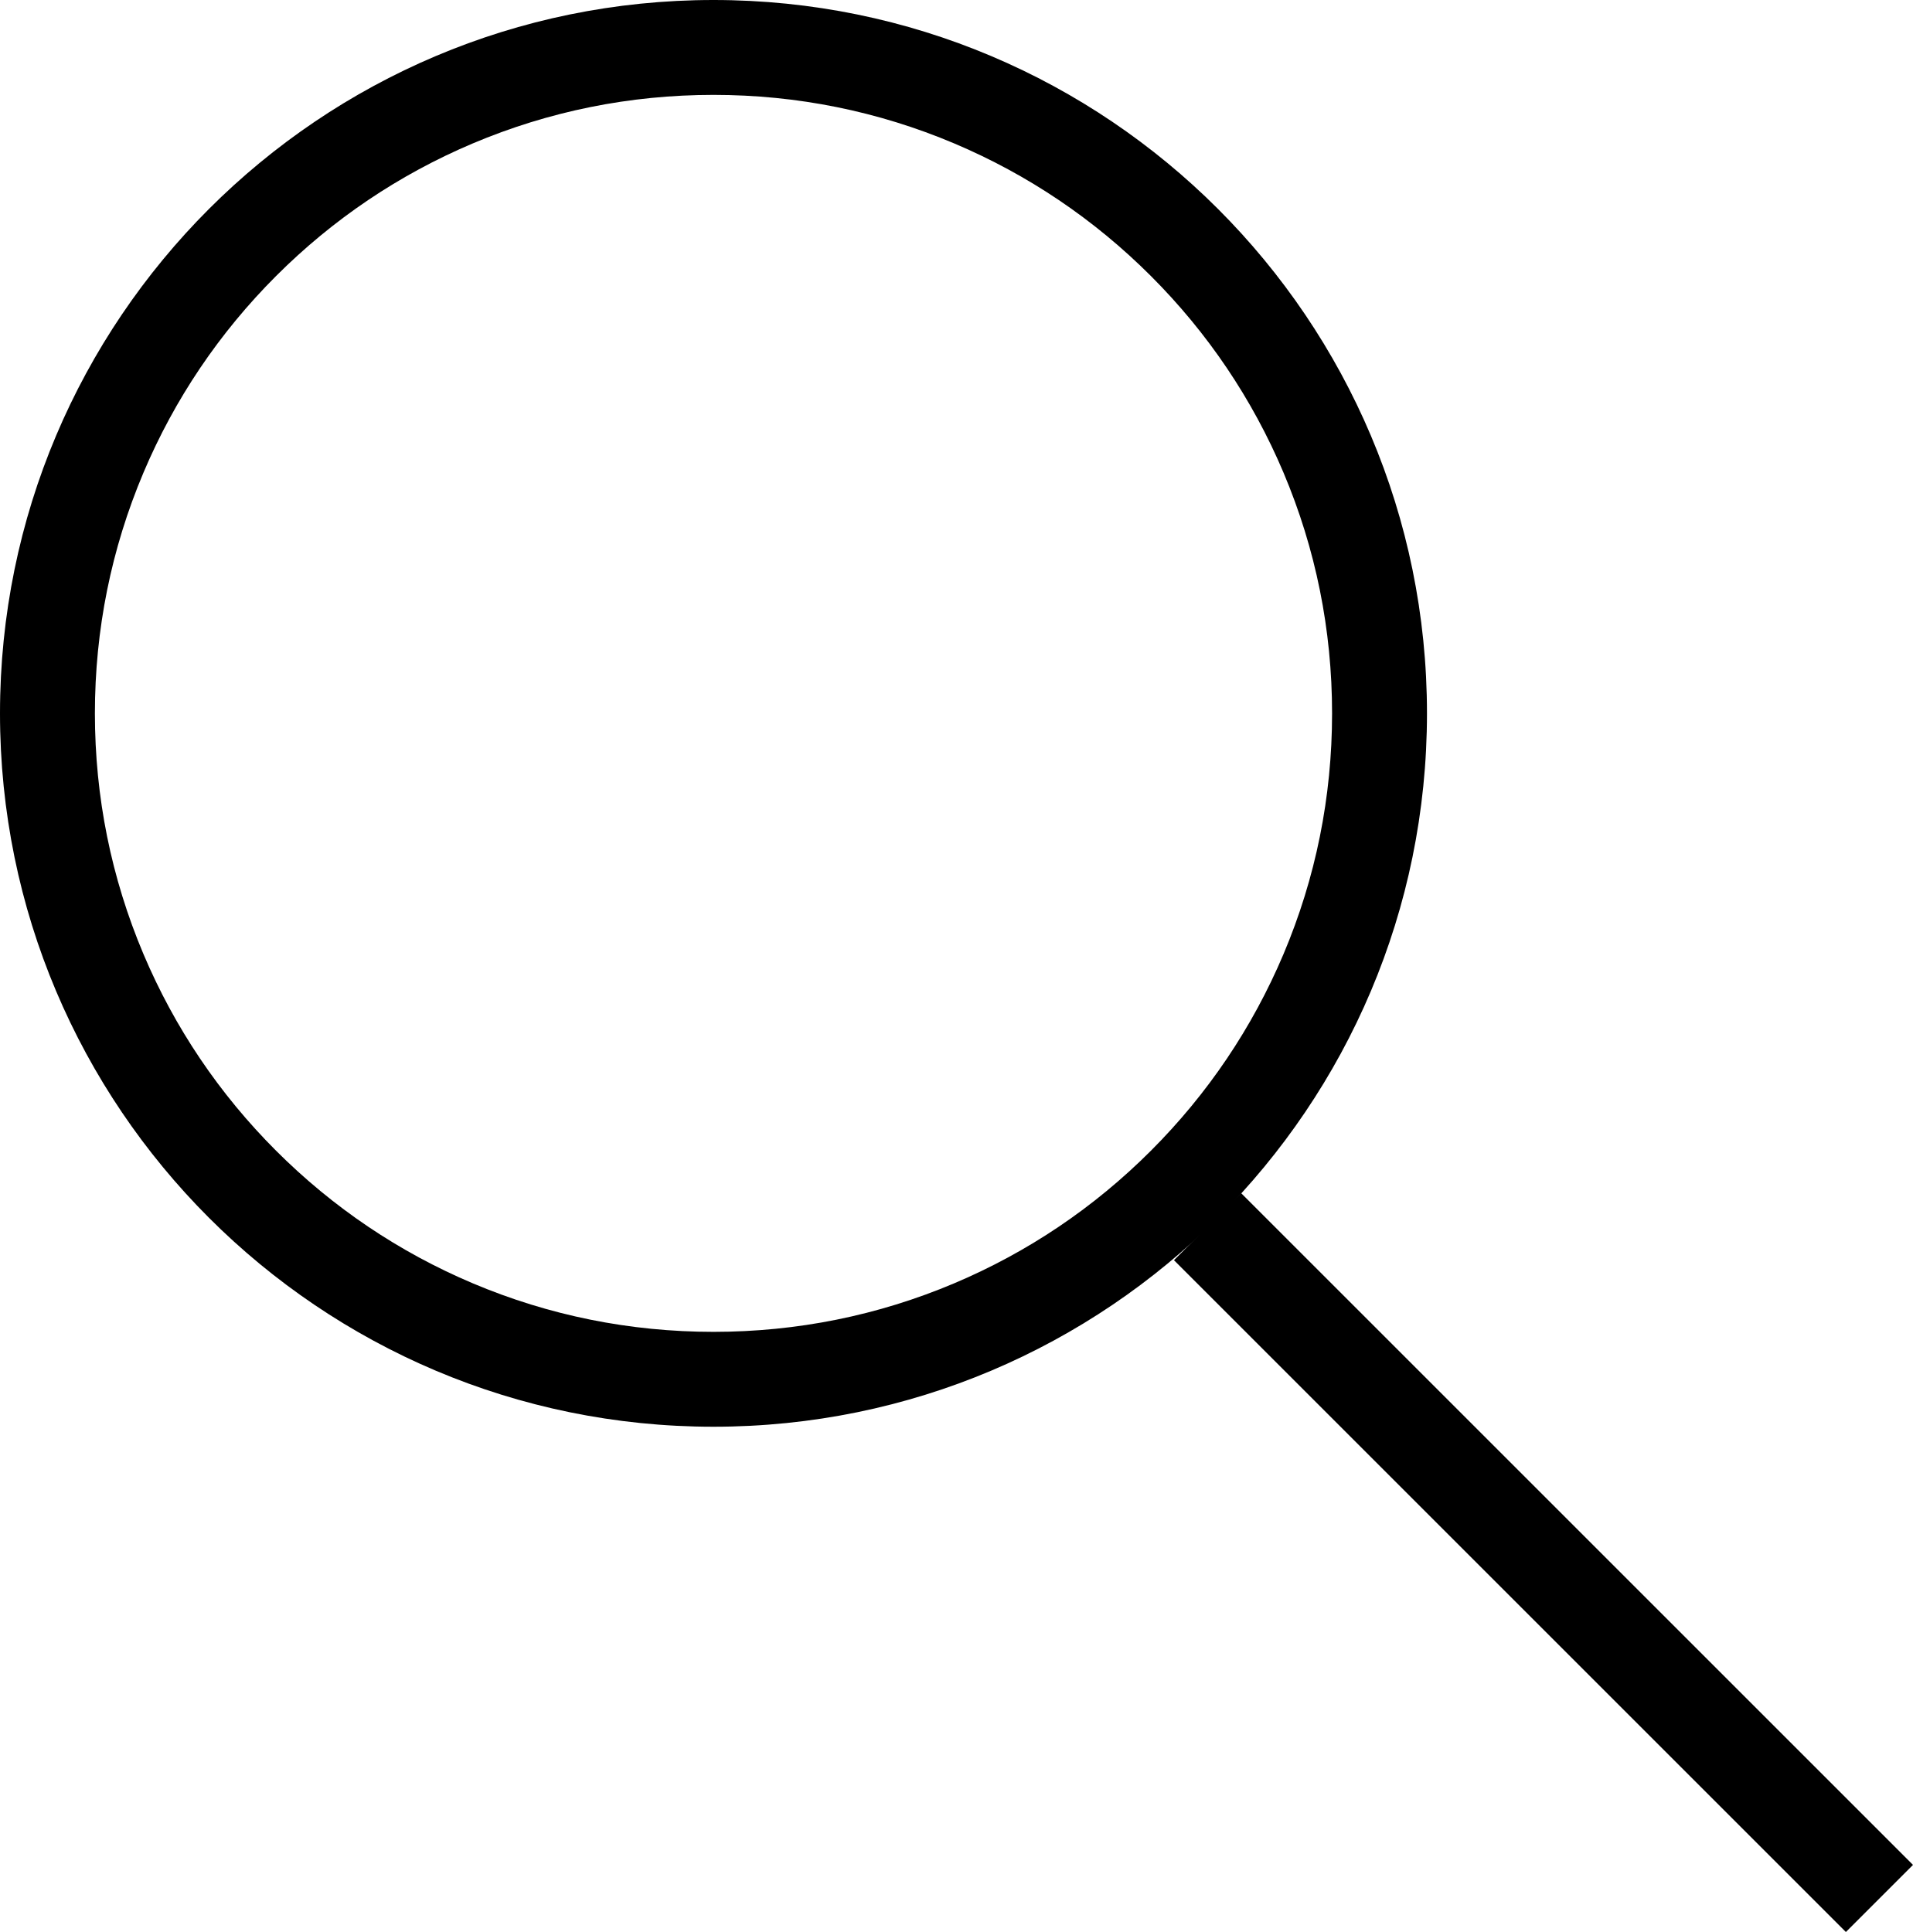
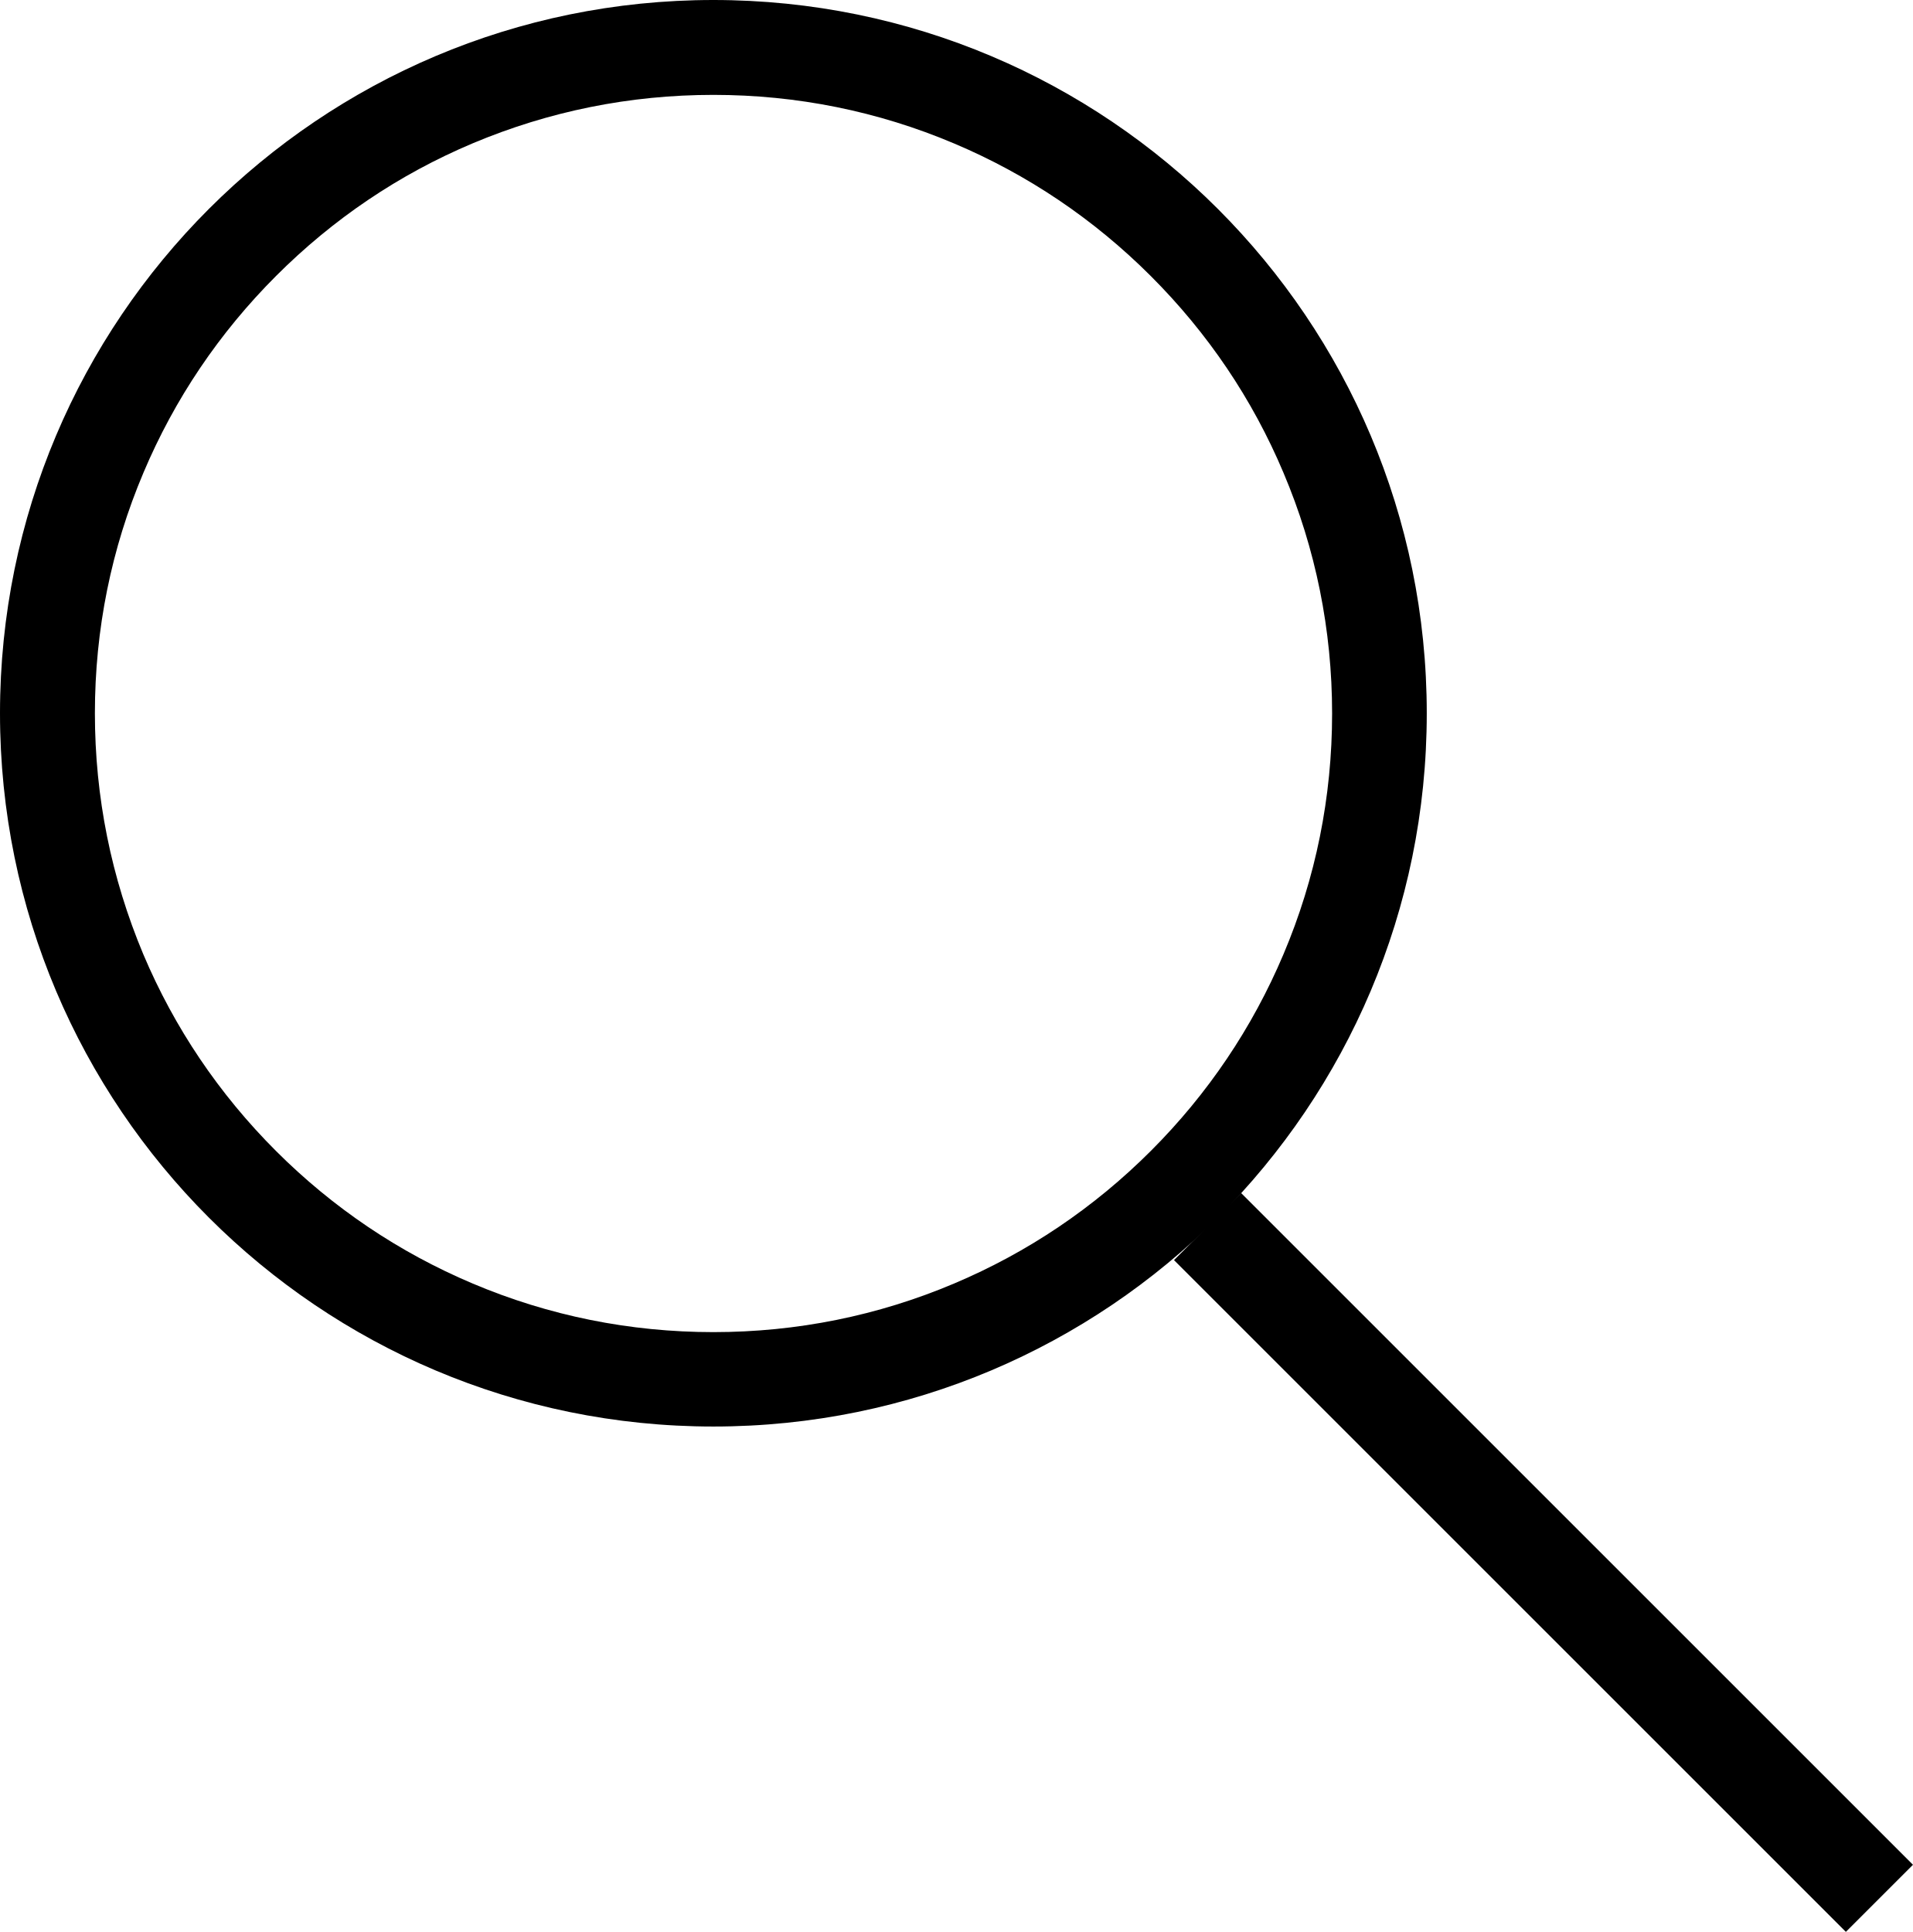
- <svg xmlns="http://www.w3.org/2000/svg" id="Layer_1" width="806.31" height="814.46" viewBox="0 0 806.31 814.46">
-   <path d="m300.73,581.46c-74.99,0-145.48-29.2-198.51-82.22-53.02-53.02-82.22-123.52-82.22-198.51s29.2-145.48,82.22-198.51c53.02-53.02,123.52-82.22,198.51-82.22s145.48,29.2,198.51,82.22c53.02,53.02,82.22,123.52,82.22,198.51s-29.2,145.48-82.22,198.51c-53.02,53.02-123.52,82.22-198.51,82.22h0Z" style="fill:none; stroke-width:0px;" />
-   <path d="m300.73,40c35.22,0,69.36,6.89,101.48,20.47,31.04,13.13,58.93,31.94,82.89,55.89,23.96,23.96,42.76,51.85,55.89,82.89,13.58,32.12,20.47,66.26,20.47,101.48s-6.89,69.36-20.47,101.48c-13.13,31.04-31.94,58.93-55.89,82.89s-51.85,42.76-82.89,55.89c-32.12,13.58-66.26,20.47-101.48,20.47s-69.36-6.89-101.48-20.47c-31.04-13.13-58.93-31.94-82.89-55.89-23.96-23.96-42.76-51.85-55.89-82.89-13.58-32.12-20.47-66.26-20.47-101.48s6.89-69.36,20.47-101.48c13.13-31.04,31.94-58.93,55.89-82.89,23.96-23.96,51.85-42.76,82.89-55.89,32.12-13.58,66.26-20.47,101.48-20.47m0-40C134.64,0,0,134.64,0,300.73s134.64,300.73,300.73,300.73,300.73-134.64,300.73-300.73S466.82,0,300.73,0h0Z" style="stroke-width:0px;" />
-   <line x1="508.96" y1="517.11" x2="792.17" y2="800.32" style="fill:none; stroke:#000; stroke-miterlimit:10; stroke-width:40px;" />
+ <svg xmlns="http://www.w3.org/2000/svg" version="1.1" id="Layer_1" x="0px" y="0px" viewBox="0 0 806.3 814.5" style="enable-background:new 0 0 806.3 814.5;" xml:space="preserve">
+   <style type="text/css">
+ 	.st0{fill:none;}
+ 	.st1{fill:none;stroke:#000000;stroke-width:40;stroke-miterlimit:10;}
+ </style>
+   <path class="st0" d="M300.7,581.5c-75,0-145.5-29.2-198.5-82.2c-53-53-82.2-123.5-82.2-198.5s29.2-145.5,82.2-198.5  c53-53,123.5-82.2,198.5-82.2s145.5,29.2,198.5,82.2c53,53,82.2,123.5,82.2,198.5s-29.2,145.5-82.2,198.5  C446.2,552.3,375.7,581.5,300.7,581.5L300.7,581.5z" />
+   <path d="M300.7,40c35.2,0,69.4,6.9,101.5,20.5c31,13.1,58.9,31.9,82.9,55.9c24,24,42.8,51.8,55.9,82.9  c13.6,32.1,20.5,66.3,20.5,101.5s-6.9,69.4-20.5,101.5c-13.1,31-31.9,58.9-55.9,82.9s-51.9,42.8-82.9,55.9  c-32.1,13.6-66.3,20.5-101.5,20.5s-69.4-6.9-101.5-20.5c-31-13.1-58.9-31.9-82.9-55.9c-24-24-42.8-51.9-55.9-82.9  C46.9,370.1,40,336,40,300.7s6.9-69.4,20.5-101.5c13.1-31,31.9-58.9,55.9-82.9c24-24,51.8-42.8,82.9-55.9  C231.4,46.9,265.5,40,300.7,40 M300.7,0C134.6,0,0,134.6,0,300.7s134.6,300.7,300.7,300.7s300.7-134.6,300.7-300.7S466.8,0,300.7,0  L300.7,0z" />
+   <line class="st1" x1="509" y1="517.1" x2="792.2" y2="800.3" />
</svg>
